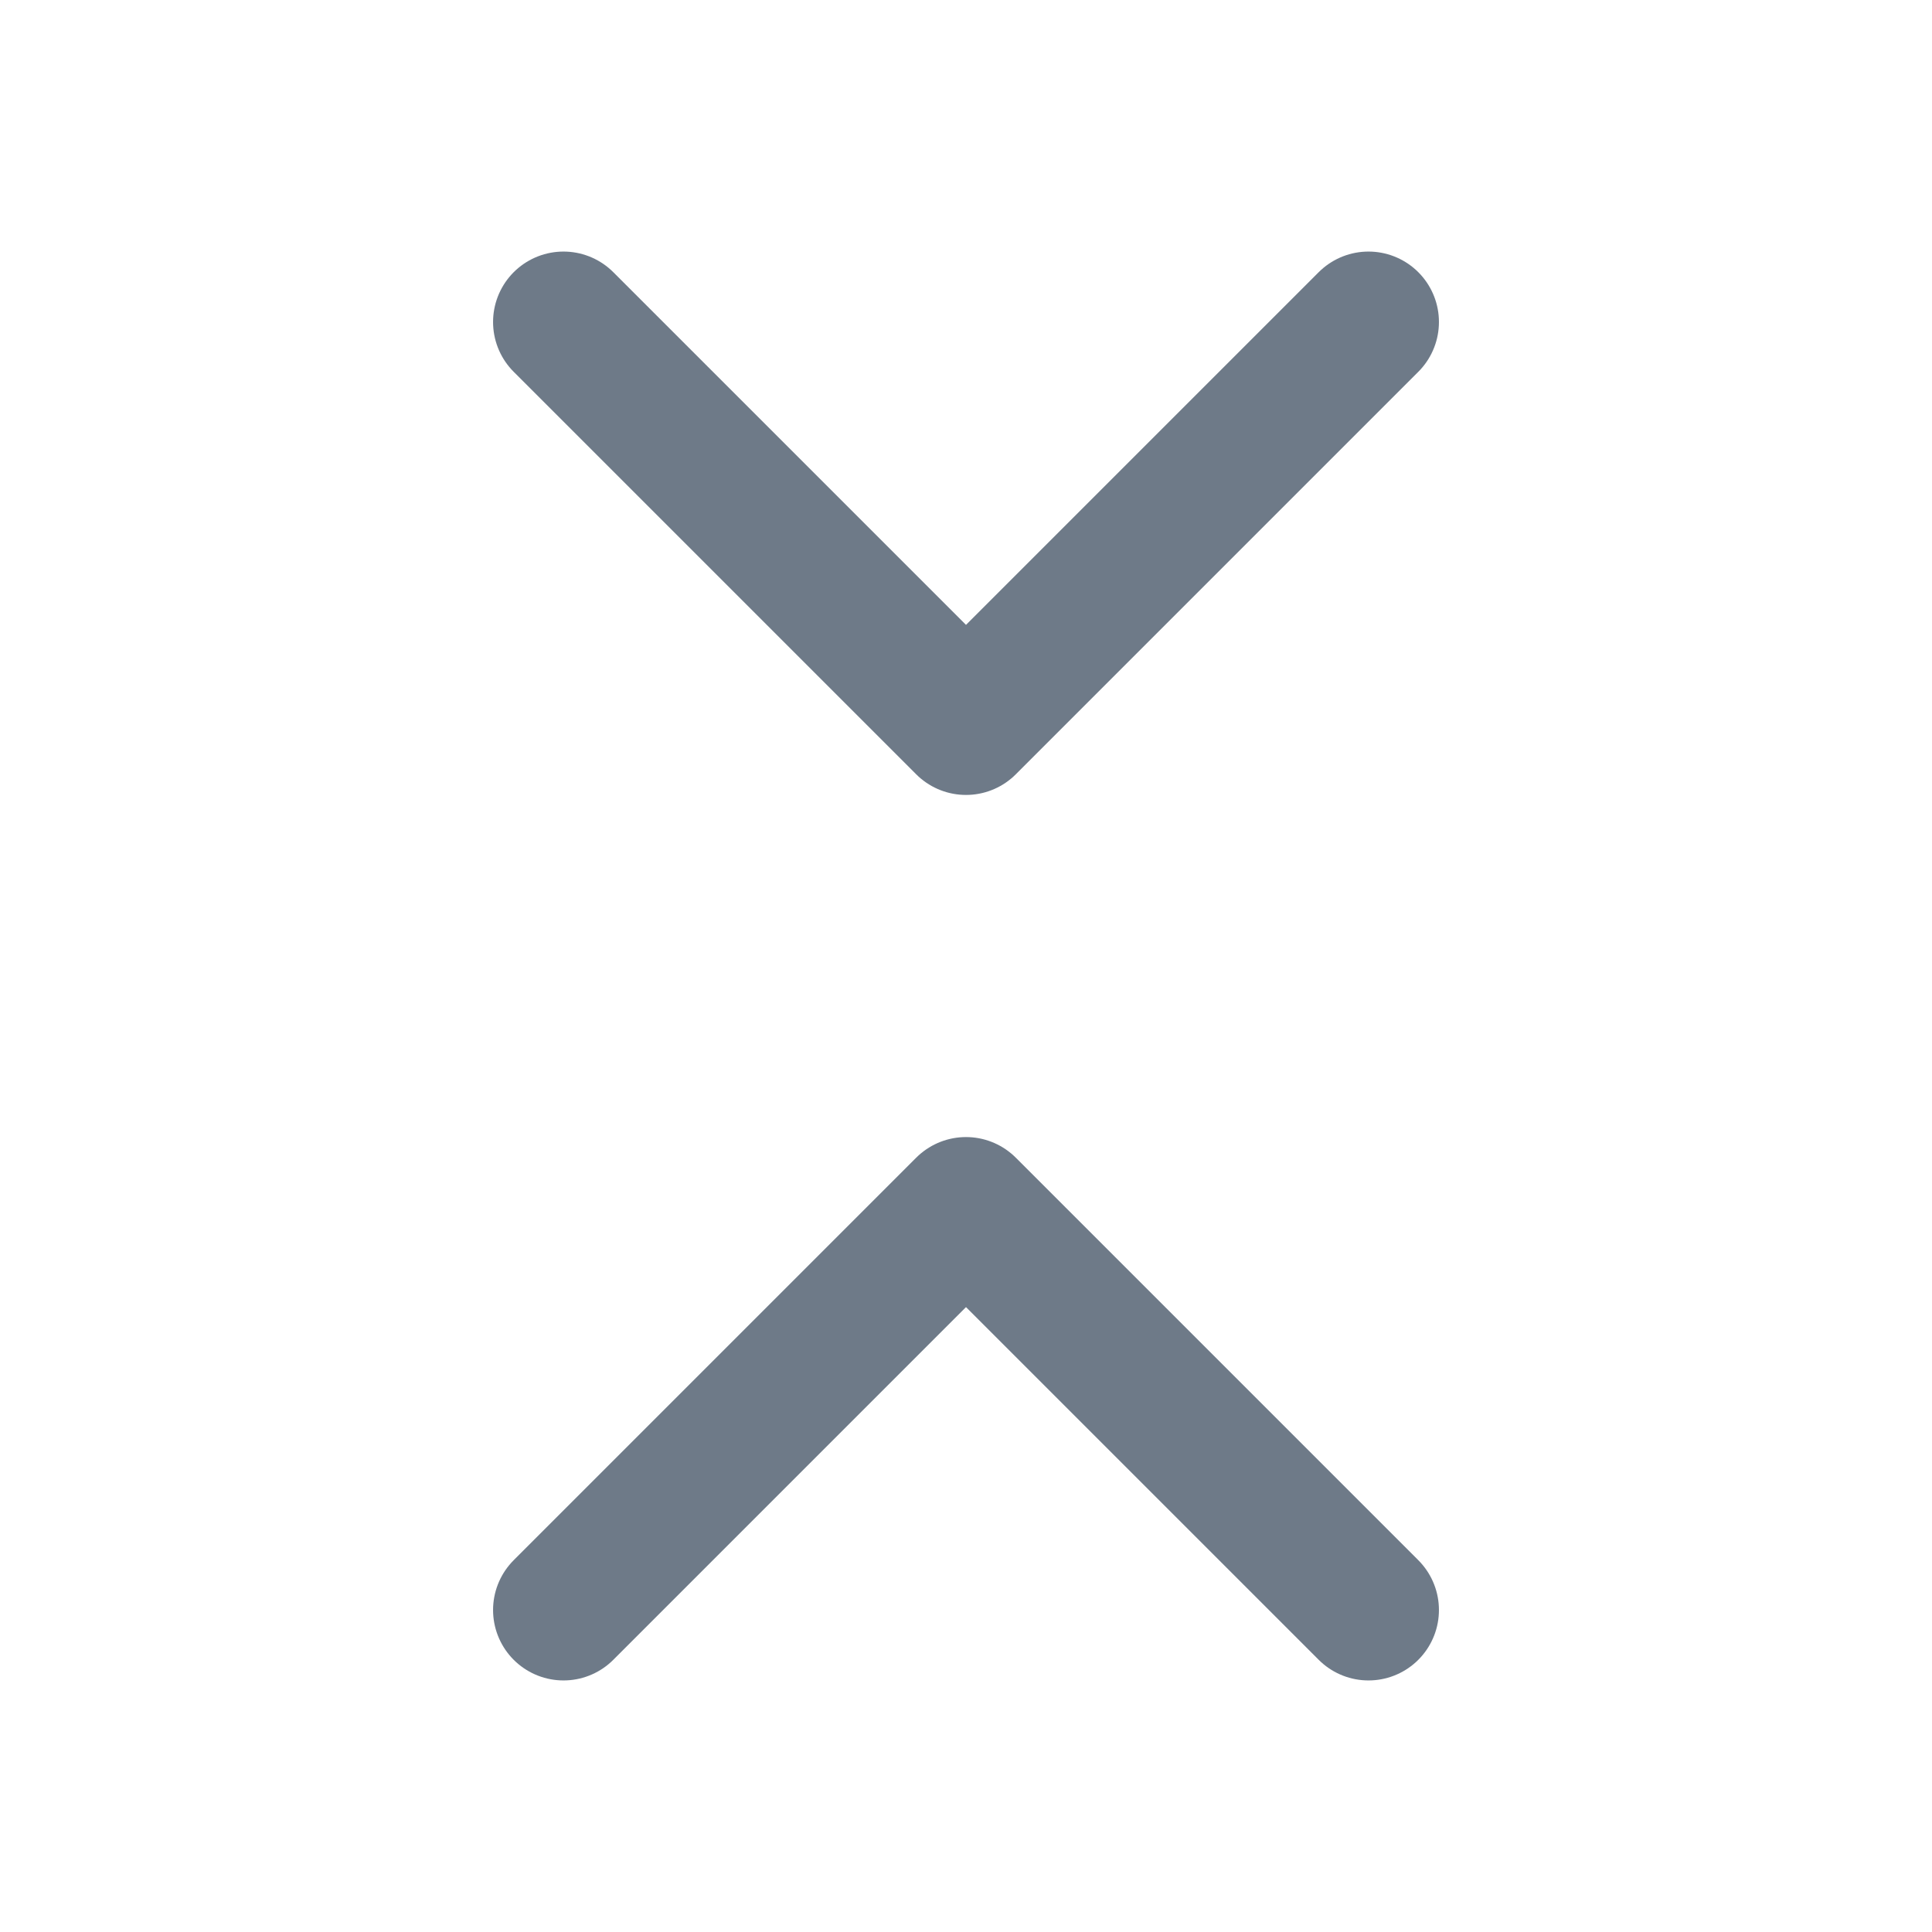
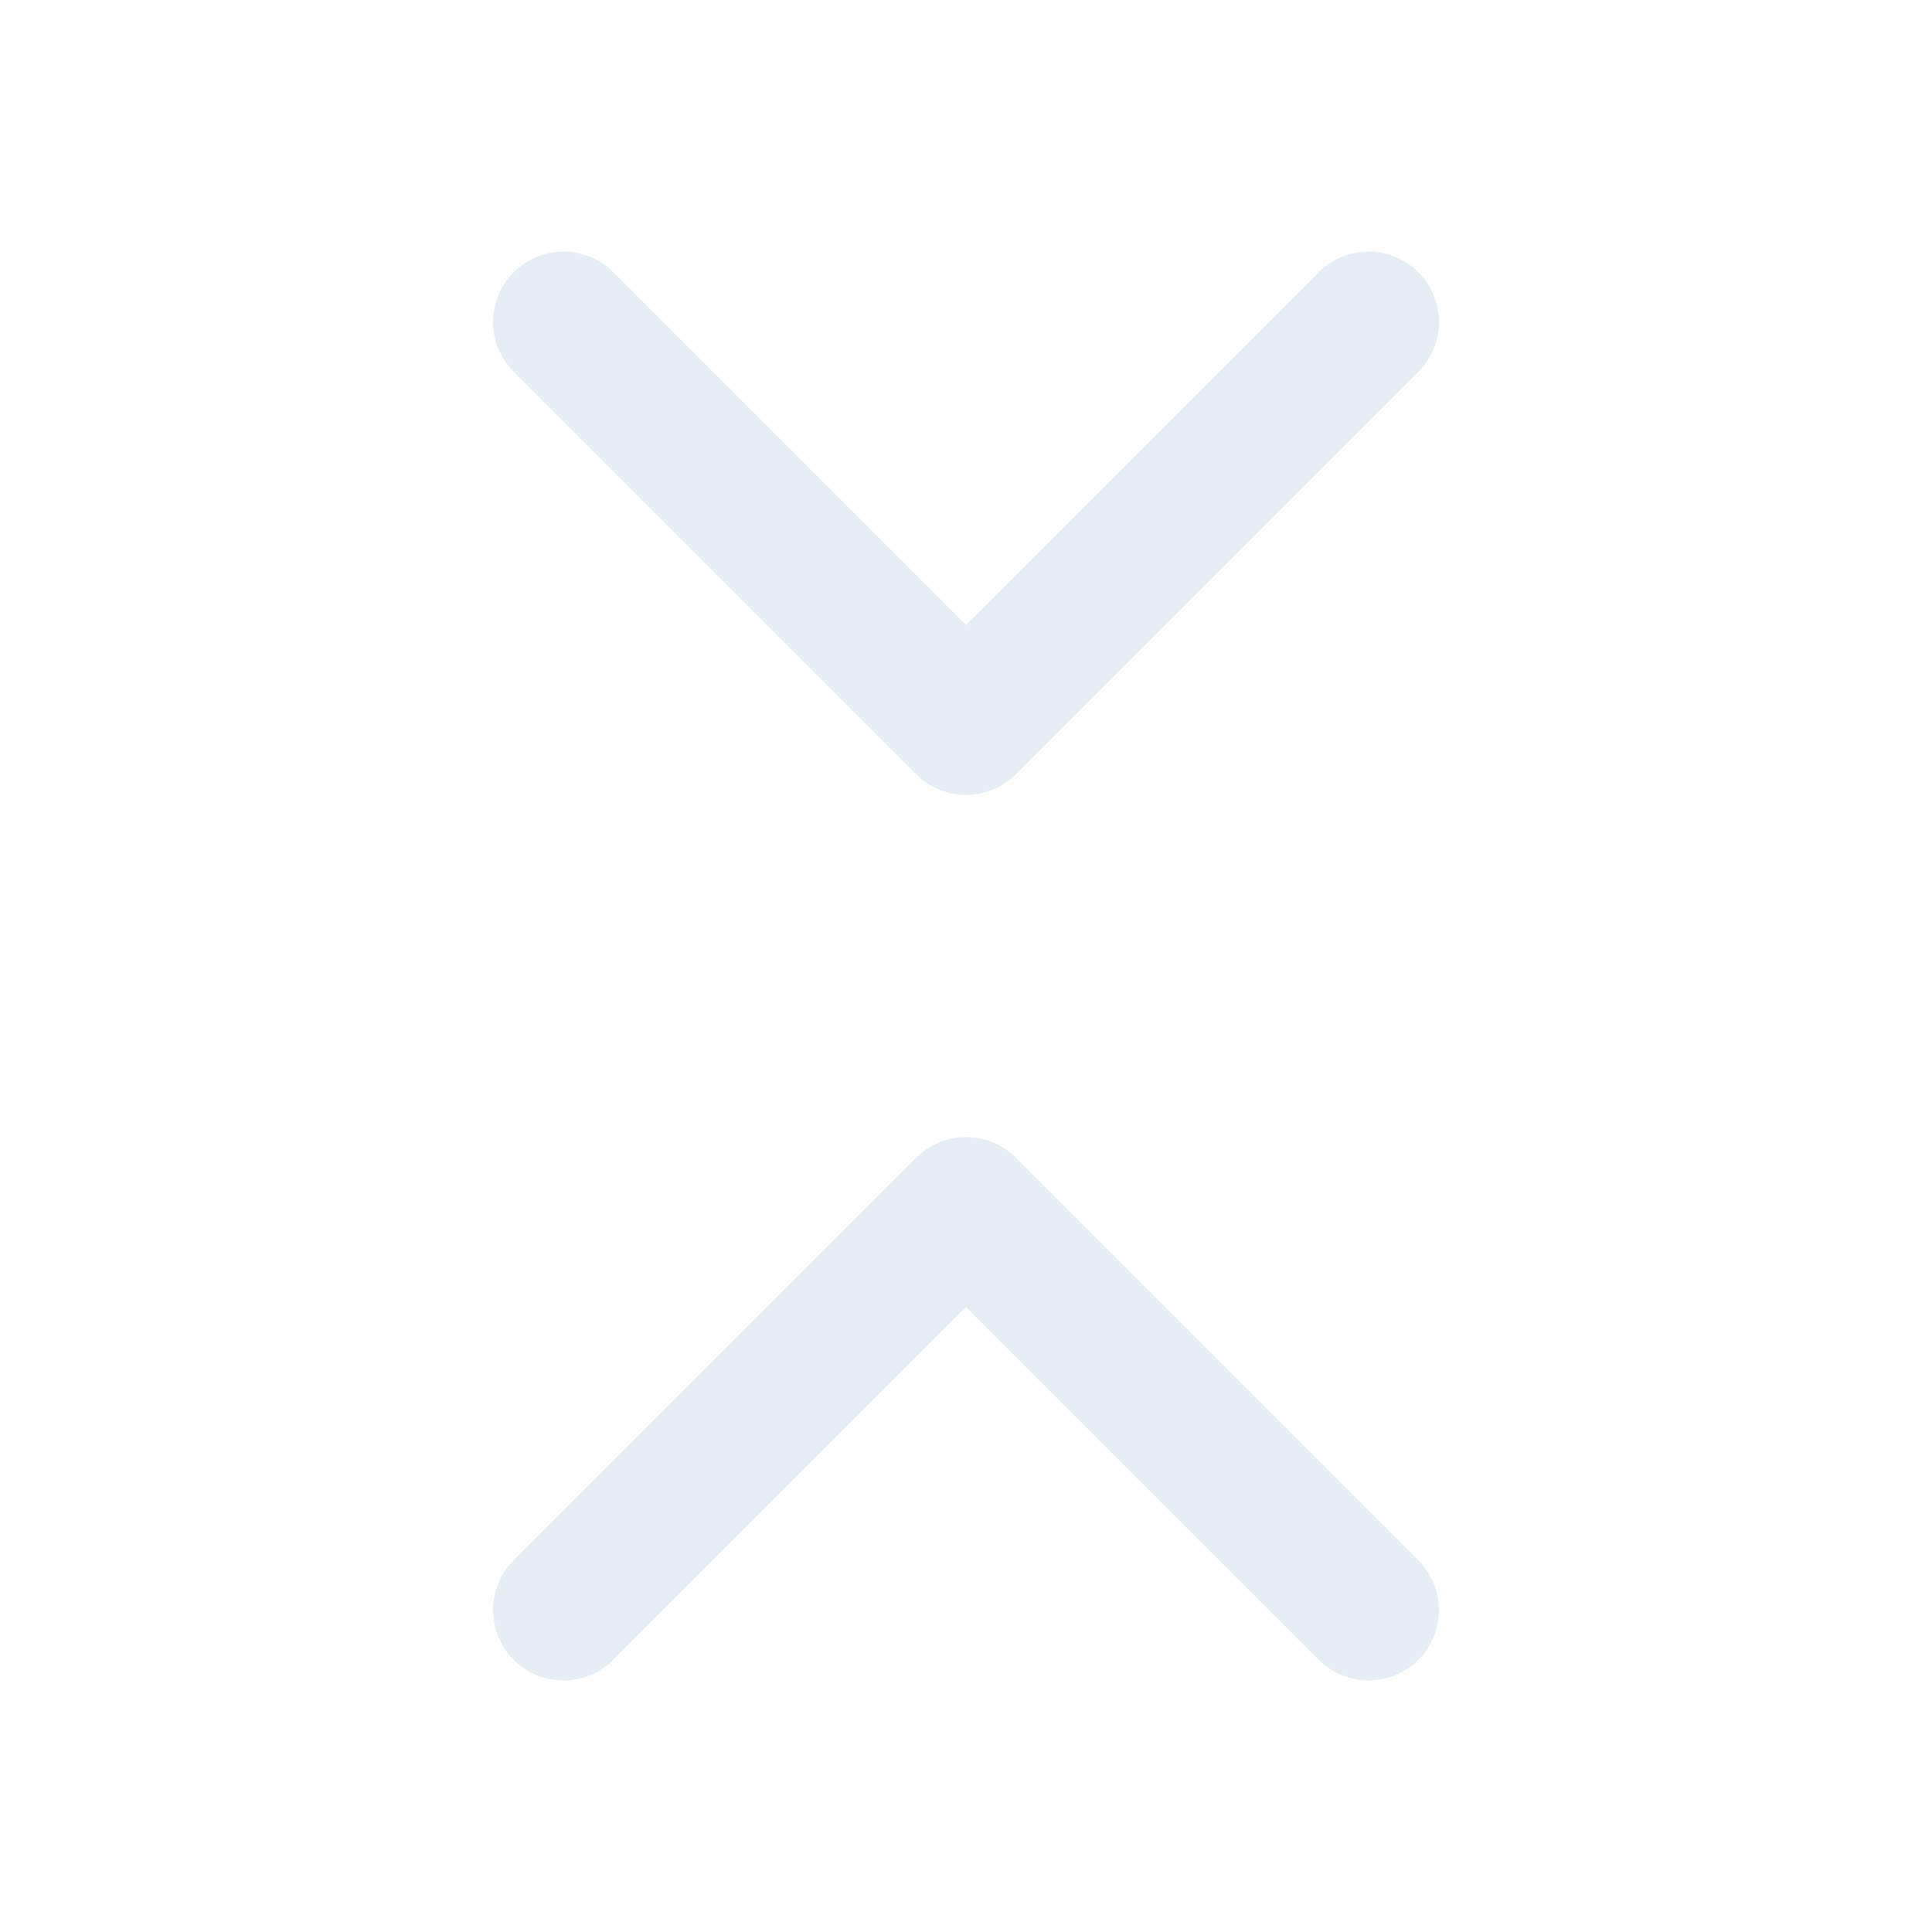
<svg xmlns="http://www.w3.org/2000/svg" viewBox="0 0 24 24" width="24" height="24">
-   <style type="text/css" id="current-color-scheme">.ColorScheme-Text{color:#6e7a88;}</style>
+   <style type="text/css" id="current-color-scheme">.ColorScheme-Text{color:#e6edf3;}</style>
  <g class="ColorScheme-Text" fill="none" stroke="currentColor" stroke-width="1.75" stroke-linecap="round" stroke-linejoin="round">
    <path d="m7 20 5-5 5 5" />
    <path d="m7 4 5 5 5-5" />
  </g>
</svg>
